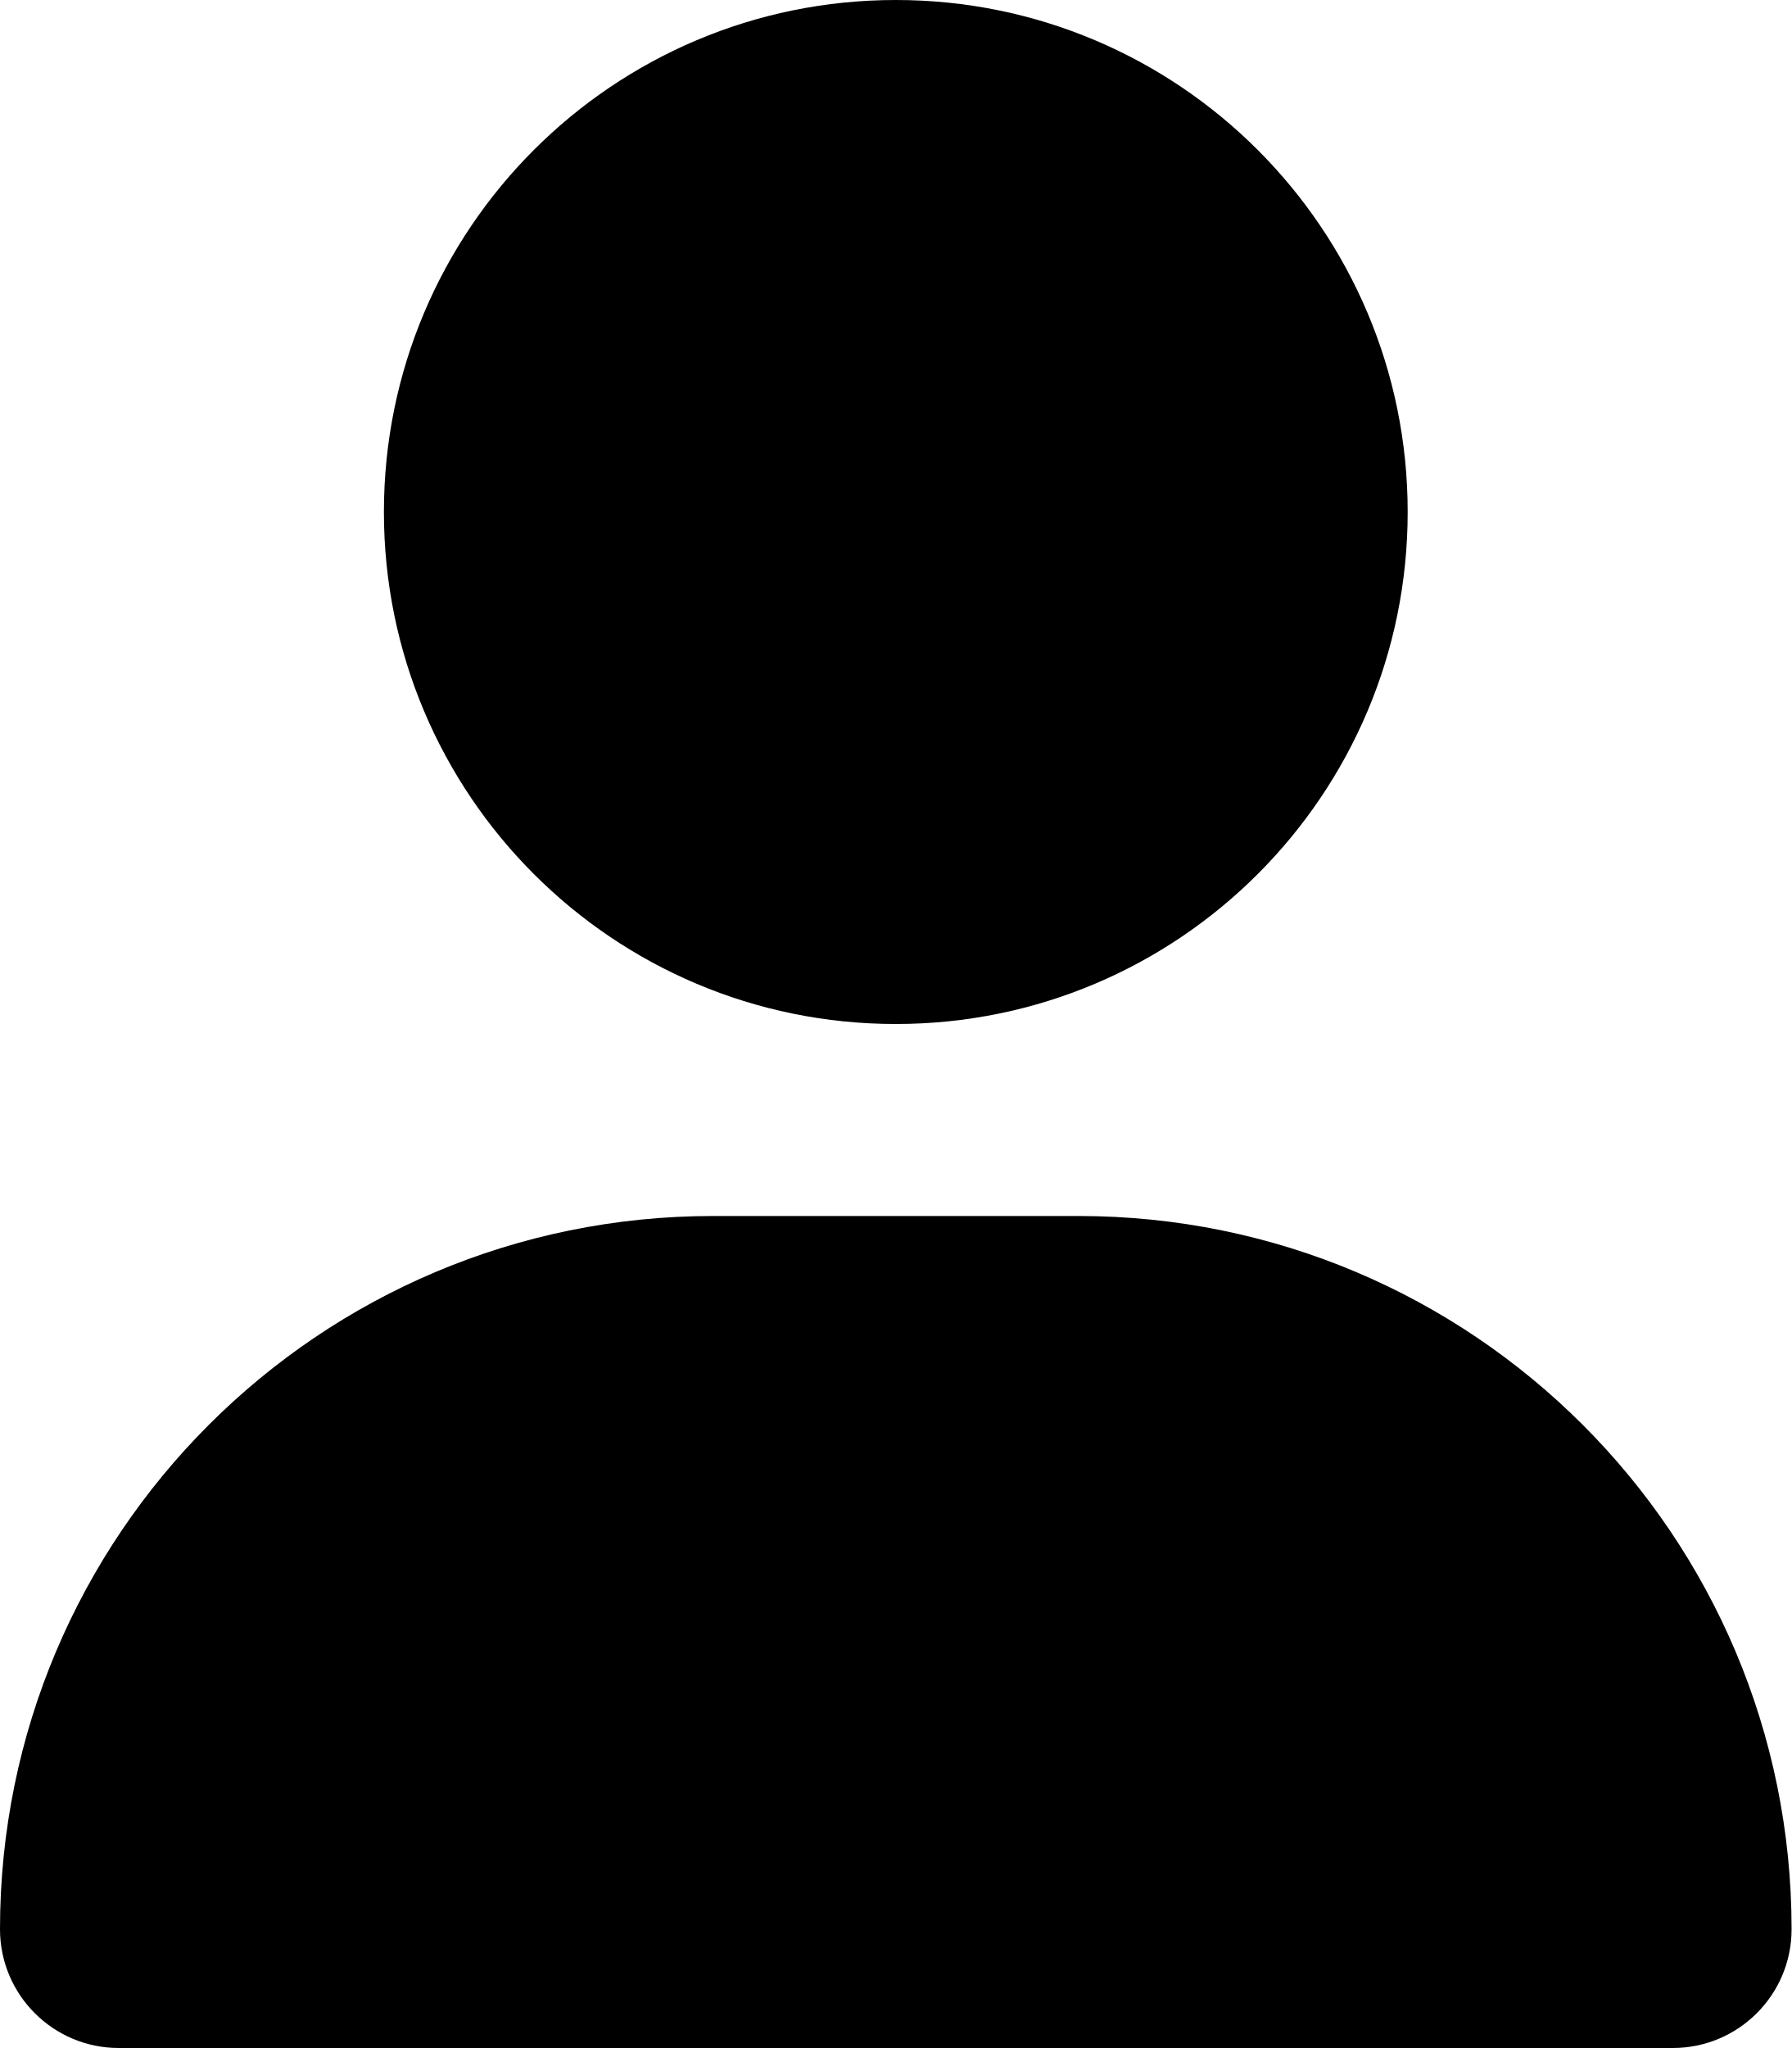
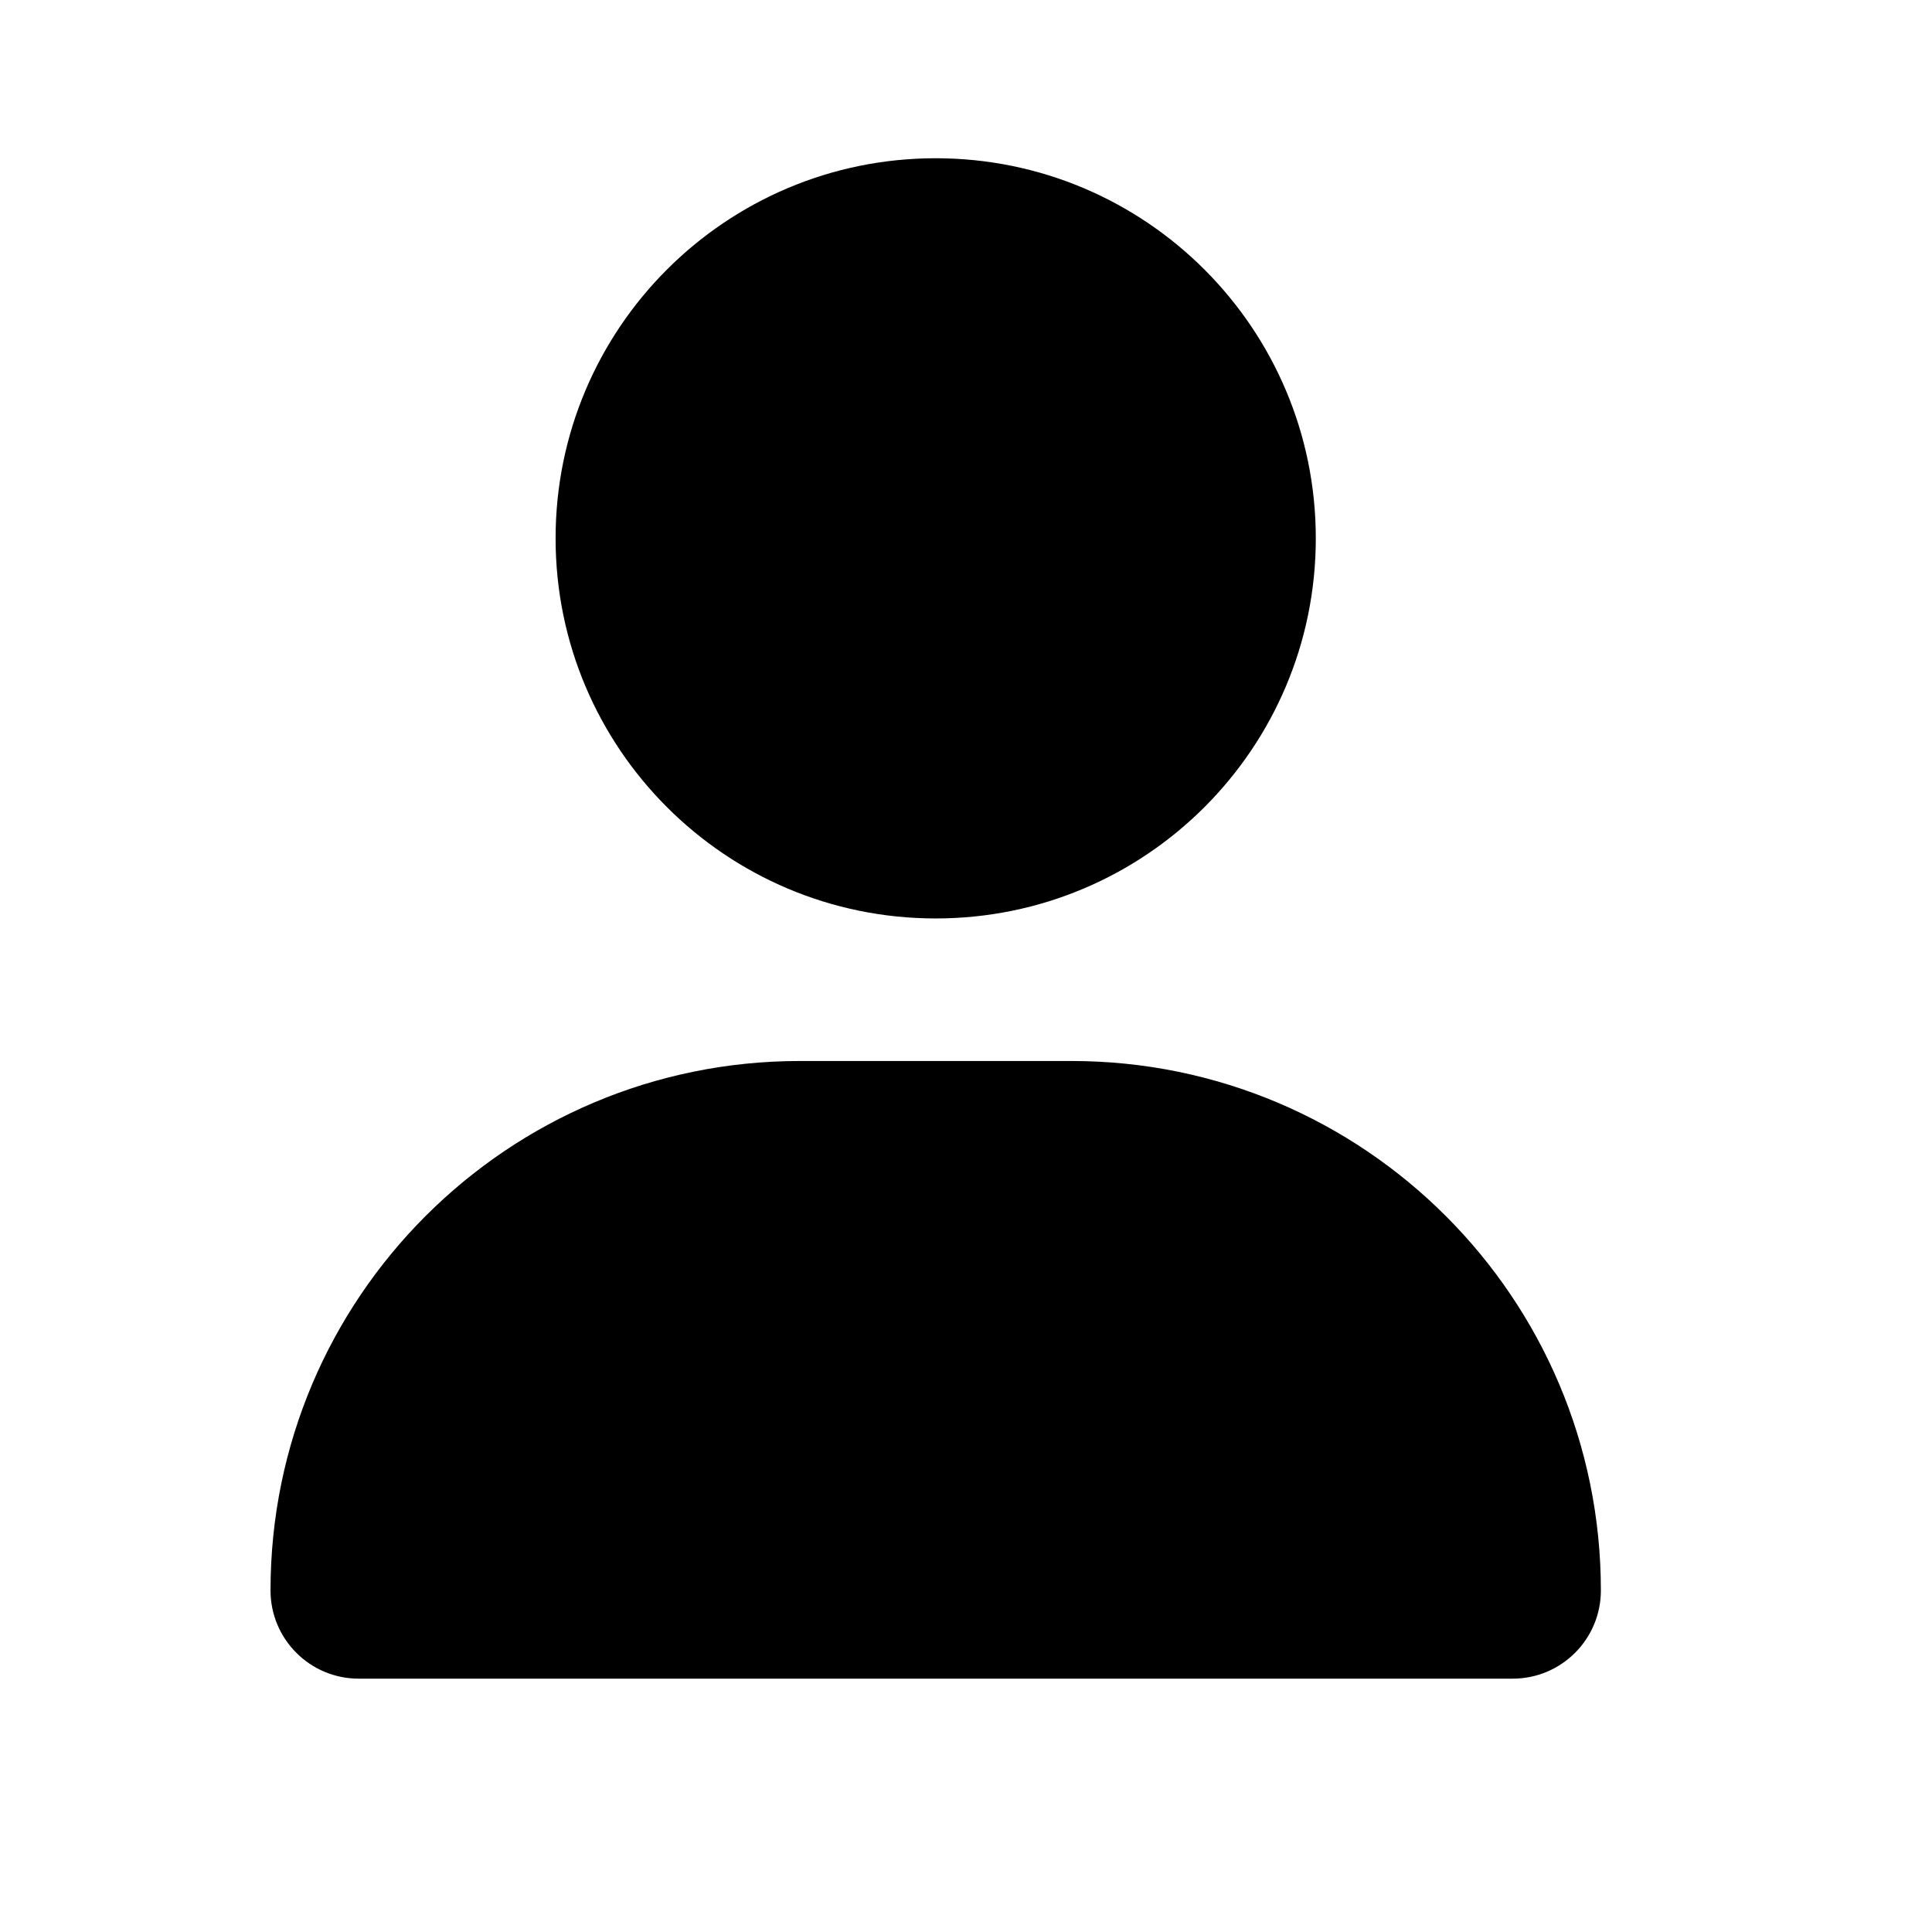
- <svg xmlns="http://www.w3.org/2000/svg" viewBox="0 0 448 512">
-   <path d="M224 256A128 128 0 1 0 224 0a128 128 0 1 0 0 256zm-45.7 48C79.8 304 0 383.8 0 482.3C0 498.7 13.3 512 29.7 512H418.3c16.4 0 29.7-13.3 29.7-29.7C448 383.8 368.2 304 269.7 304H178.3z" />
+ <svg xmlns="http://www.w3.org/2000/svg" version="1.1" width="1080" height="1080" viewBox="0 0 1080 1080" xml:space="preserve">
+   <defs>
+ </defs>
+   <rect x="0" y="0" width="100%" height="100%" fill="transparent" />
+   <g transform="matrix(1 0 0 1 540 540)" id="b7d34680-d4c2-4e81-8967-93c9109a1704">
+     <rect style="stroke: none; stroke-width: 1; stroke-dasharray: none; stroke-linecap: butt; stroke-dashoffset: 0; stroke-linejoin: miter; stroke-miterlimit: 4; fill: rgb(255,255,255); fill-rule: nonzero; opacity: 1; visibility: hidden;" vector-effect="non-scaling-stroke" x="-540" y="-540" rx="0" ry="0" width="1080" height="1080" />
+   </g>
+   <g transform="matrix(1 0 0 1 540 540)" id="32ceed41-2794-4b72-b44e-fb77271c7044">
+ </g>
+   <g transform="matrix(1 0 0 1 558.91 596.72)">
+     <rect style="stroke: none; stroke-width: 1; stroke-dasharray: none; stroke-linecap: butt; stroke-dashoffset: 0; stroke-linejoin: miter; stroke-miterlimit: 4; fill: rgb(255,255,255); fill-rule: nonzero; opacity: 1; visibility: hidden;" vector-effect="non-scaling-stroke" x="-540" y="-540" rx="0" ry="0" width="1080" height="1080" />
+   </g>
+   <g transform="matrix(1 0 0 1 9.82 28.73)">
+     <rect style="stroke: none; stroke-width: 1; stroke-dasharray: none; stroke-linecap: butt; stroke-dashoffset: 0; stroke-linejoin: miter; stroke-miterlimit: 4; fill: rgb(255,255,255); fill-opacity: 0; fill-rule: nonzero; opacity: 1;" vector-effect="non-scaling-stroke" x="-50" y="-50" rx="0" ry="0" width="100" height="100" />
+   </g>
+   <g transform="matrix(1 0 0 1 499.82 518.73)">
+     <rect style="stroke: none; stroke-width: 1; stroke-dasharray: none; stroke-linecap: butt; stroke-dashoffset: 0; stroke-linejoin: miter; stroke-miterlimit: 4; fill: rgb(255,255,255); fill-rule: nonzero; opacity: 1; visibility: hidden;" vector-effect="non-scaling-stroke" x="-540" y="-540" rx="0" ry="0" width="1080" height="1080" />
+   </g>
+   <g transform="matrix(1.66 0 0 1.66 523.06 513.42)" id="dc7491ff-11cc-4d6d-9890-4f8d36baa310">
+     <path style="stroke: rgb(0,0,0); stroke-width: 0; stroke-dasharray: none; stroke-linecap: butt; stroke-dashoffset: 0; stroke-linejoin: miter; stroke-miterlimit: 4; fill: rgb(0,0,0); fill-rule: nonzero; opacity: 1;" vector-effect="non-scaling-stroke" transform=" translate(-224, -256)" d="M 224 256 C 294.692 256 352 198.692 352 128 C 352 57.308 294.692 0 224 0 C 153.308 0 96 57.308 96 128 C 96 198.692 153.308 256 224 256 z M 178.3 304 C 79.8 304 0 383.8 0 482.3 C 0 498.7 13.3 512 29.7 512 L 418.3 512 C 434.7 512 448 498.7 448 482.3 C 448 383.8 368.2 304 269.7 304 L 178.3 304 z" stroke-linecap="round" />
+   </g>
</svg>
